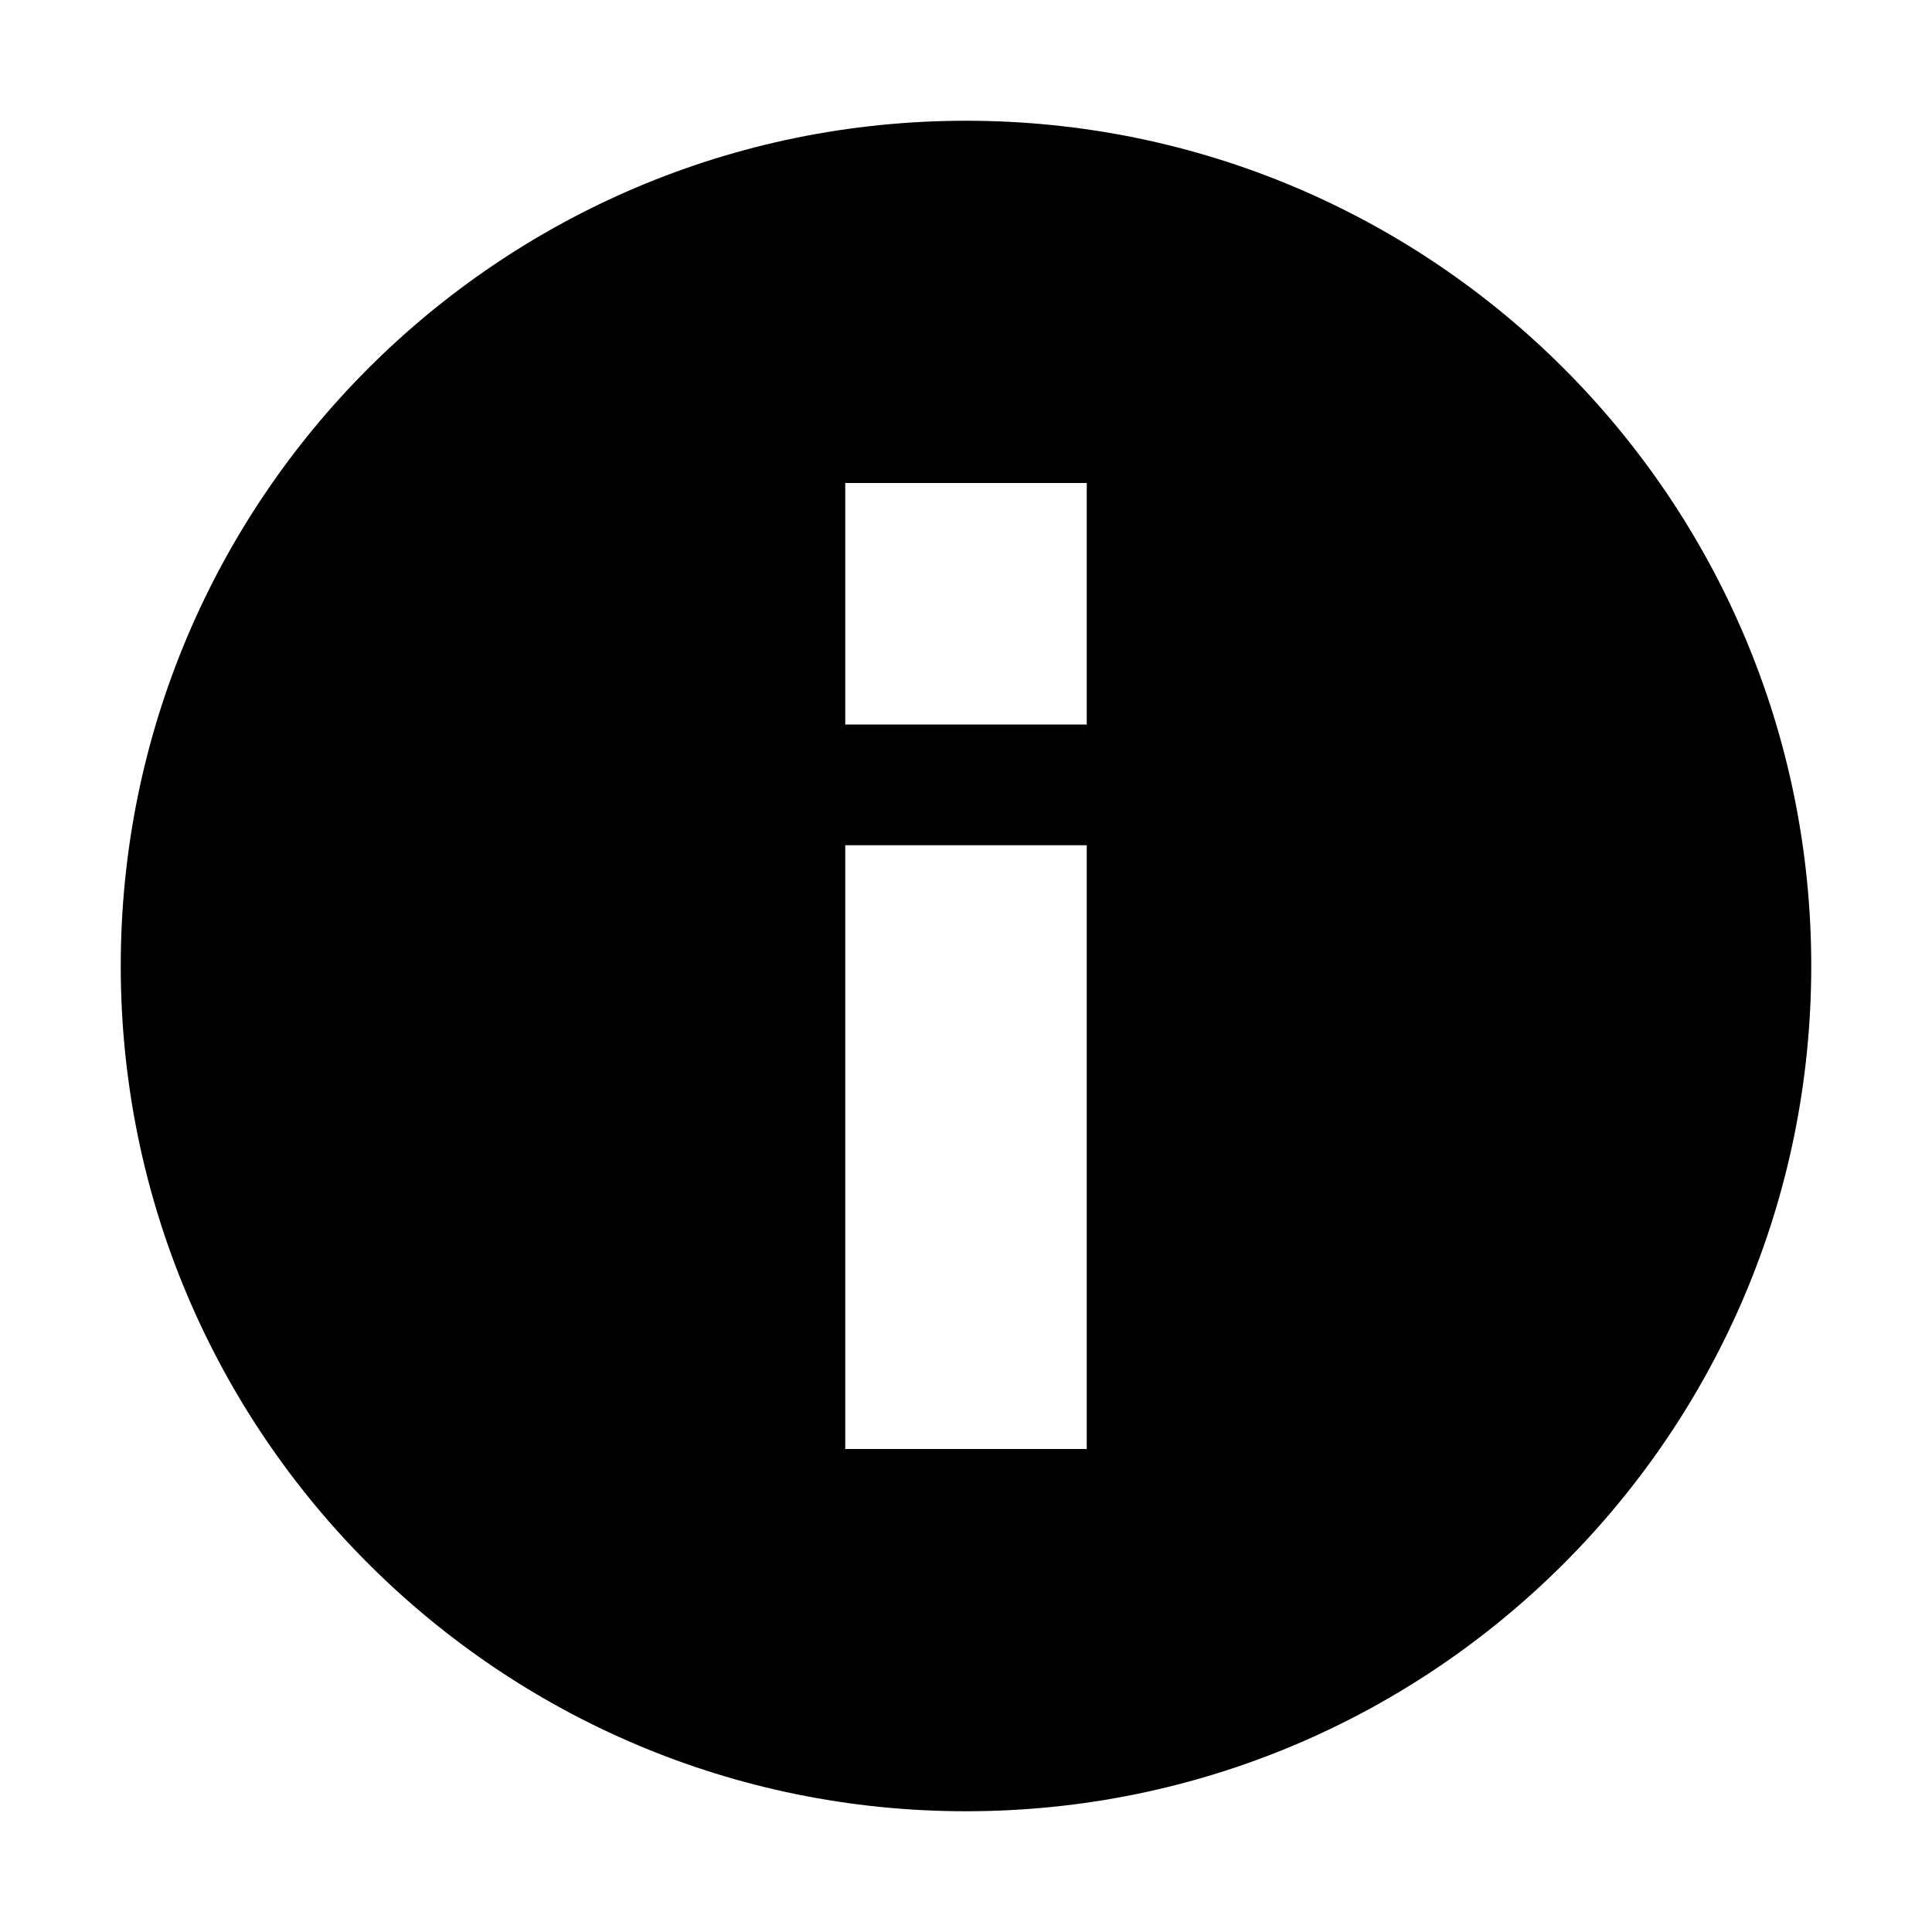
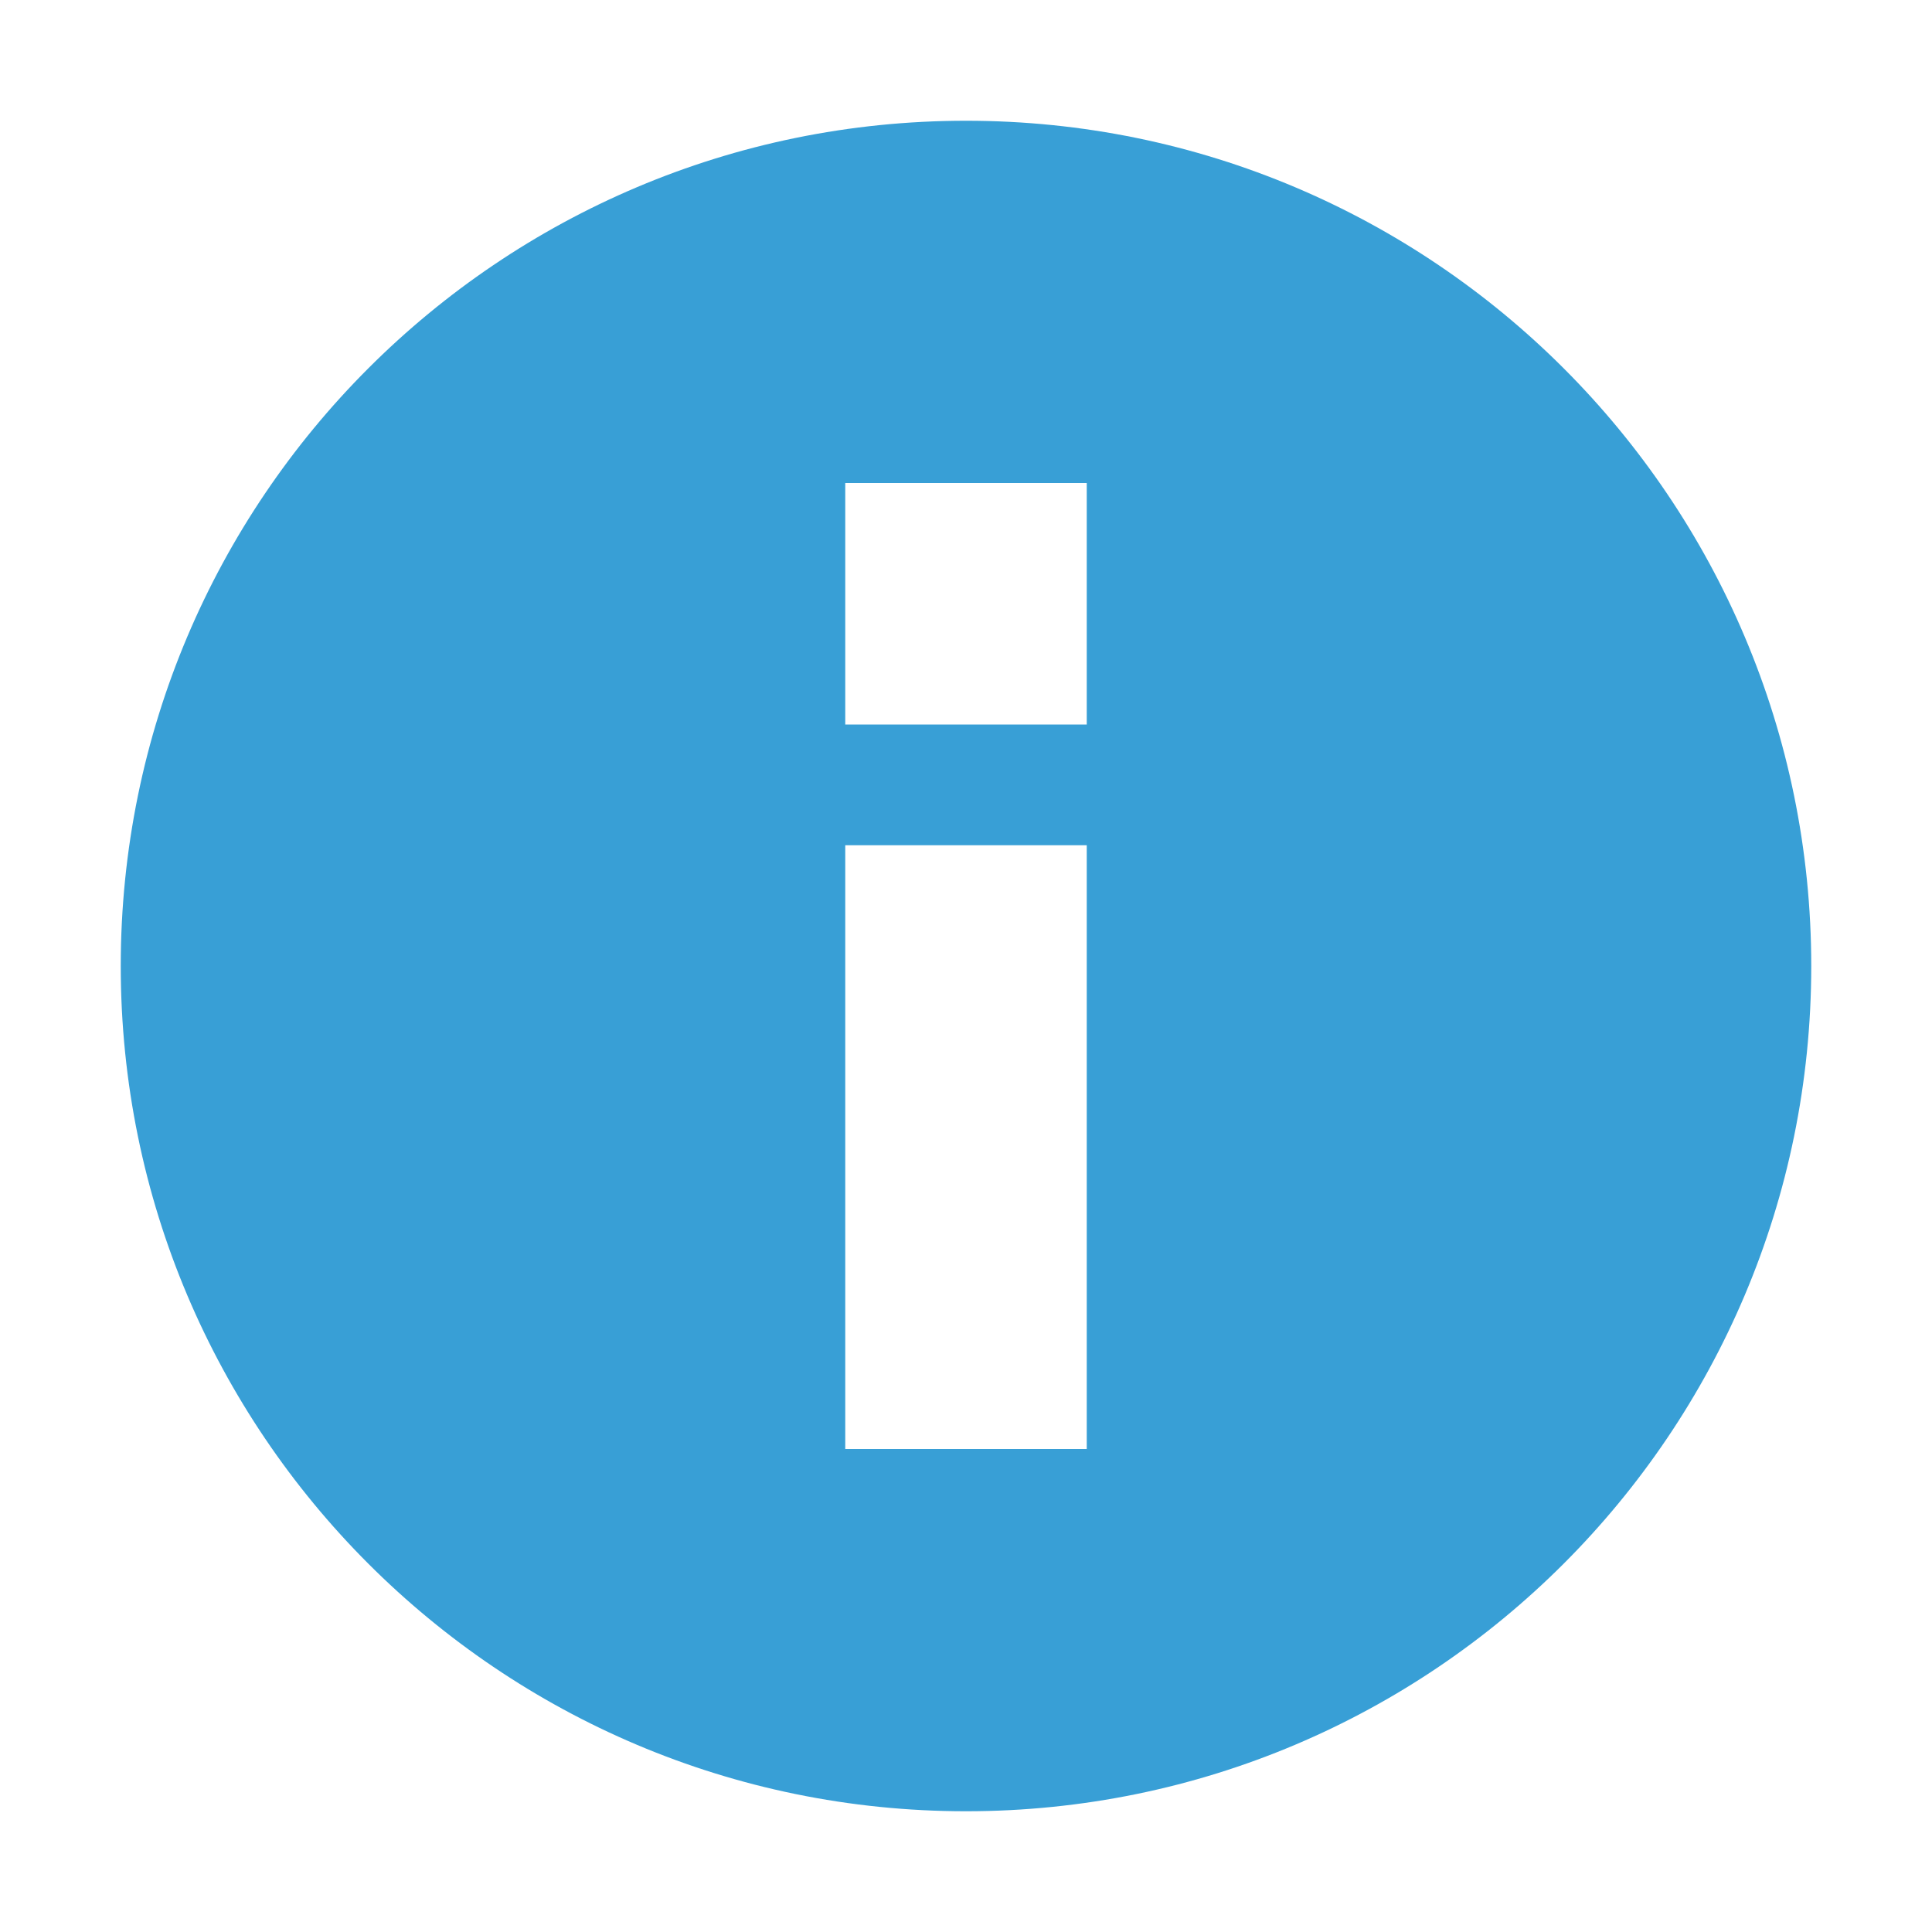
<svg xmlns="http://www.w3.org/2000/svg" width="16" height="16" viewBox="0 0 16 16">
-   <path fill="currentColor" fill-rule="evenodd" d="M8,15 C4.134,15 1,11.866 1,8 C1,4.134 4.134,1 8,1 C11.866,1 15,4.134 15,8 C15,11.866 11.866,15 8,15 Z M7,4 L7,9 L9,9 L9,4 L7,4 Z M7,10 L7,12 L9,12 L9,10 L7,10 Z" transform="rotate(-180 8 8)" />
+   <path fill="#389FD6" fill-rule="evenodd" d="M8,15 C4.134,15 1,11.866 1,8 C1,4.134 4.134,1 8,1 C11.866,1 15,4.134 15,8 C15,11.866 11.866,15 8,15 Z M7,4 L7,9 L9,9 L9,4 L7,4 Z M7,10 L7,12 L9,12 L9,10 L7,10 Z" transform="rotate(-180 8 8)" />
</svg>
